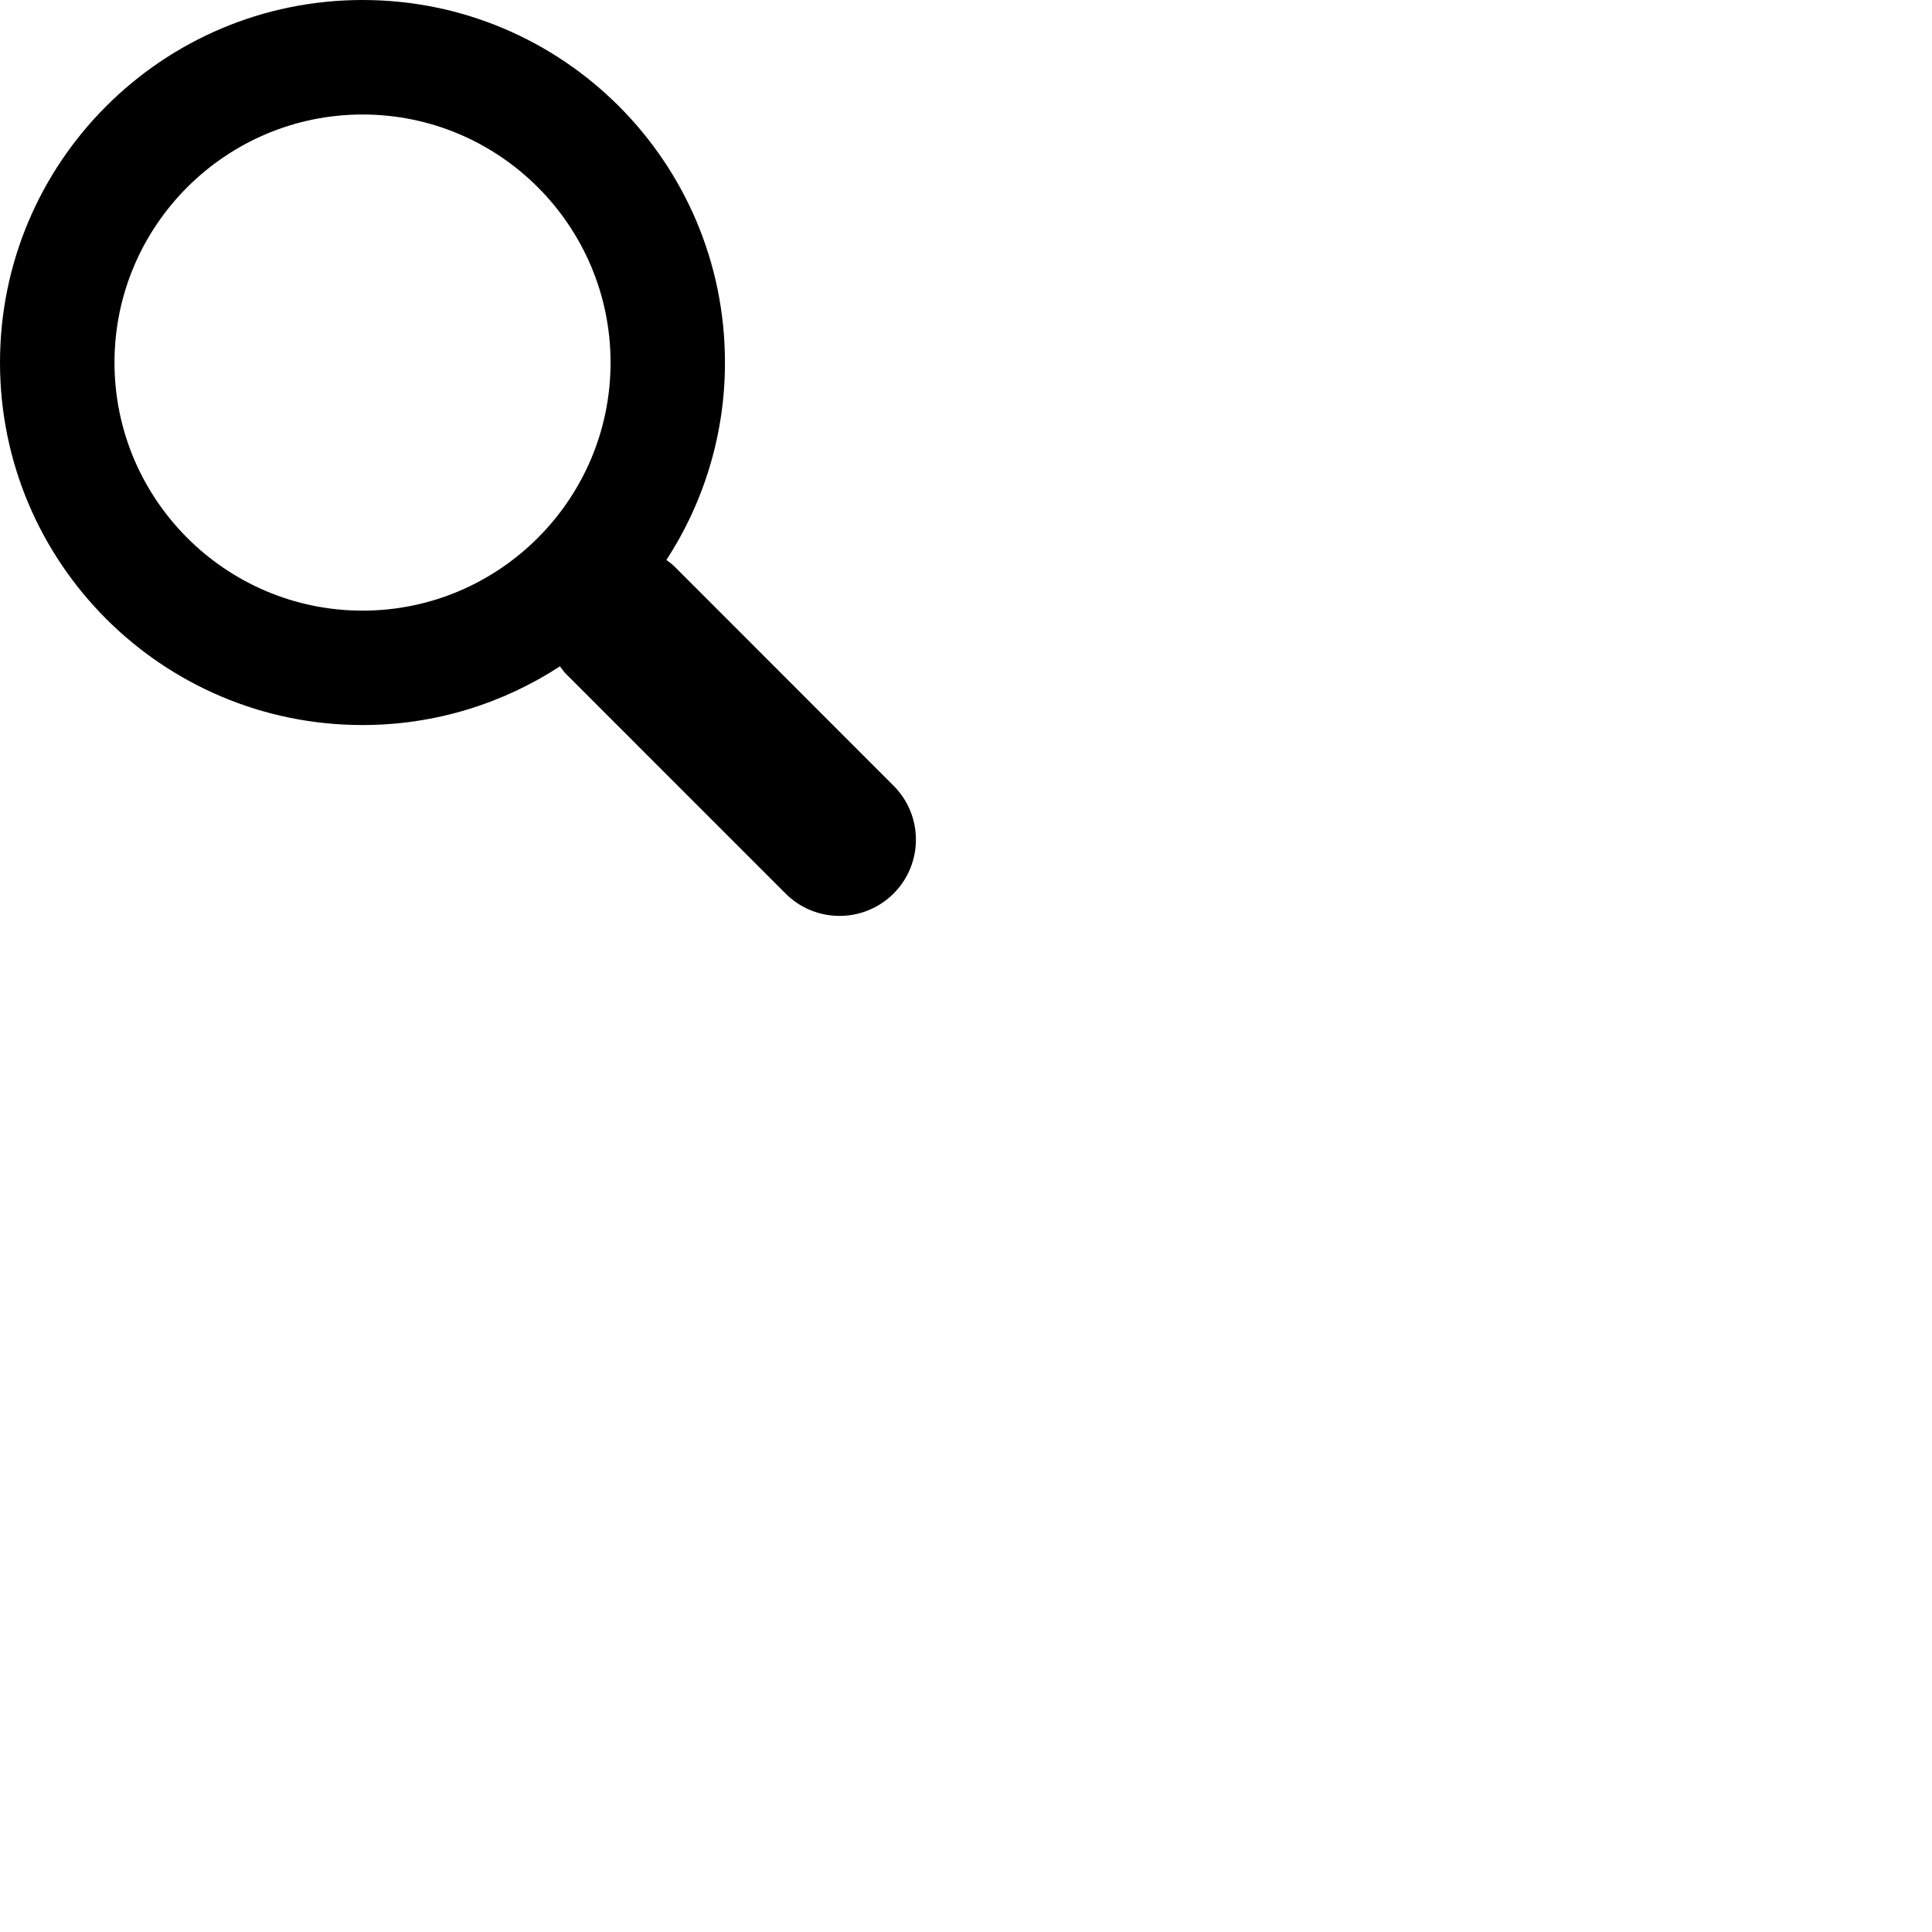
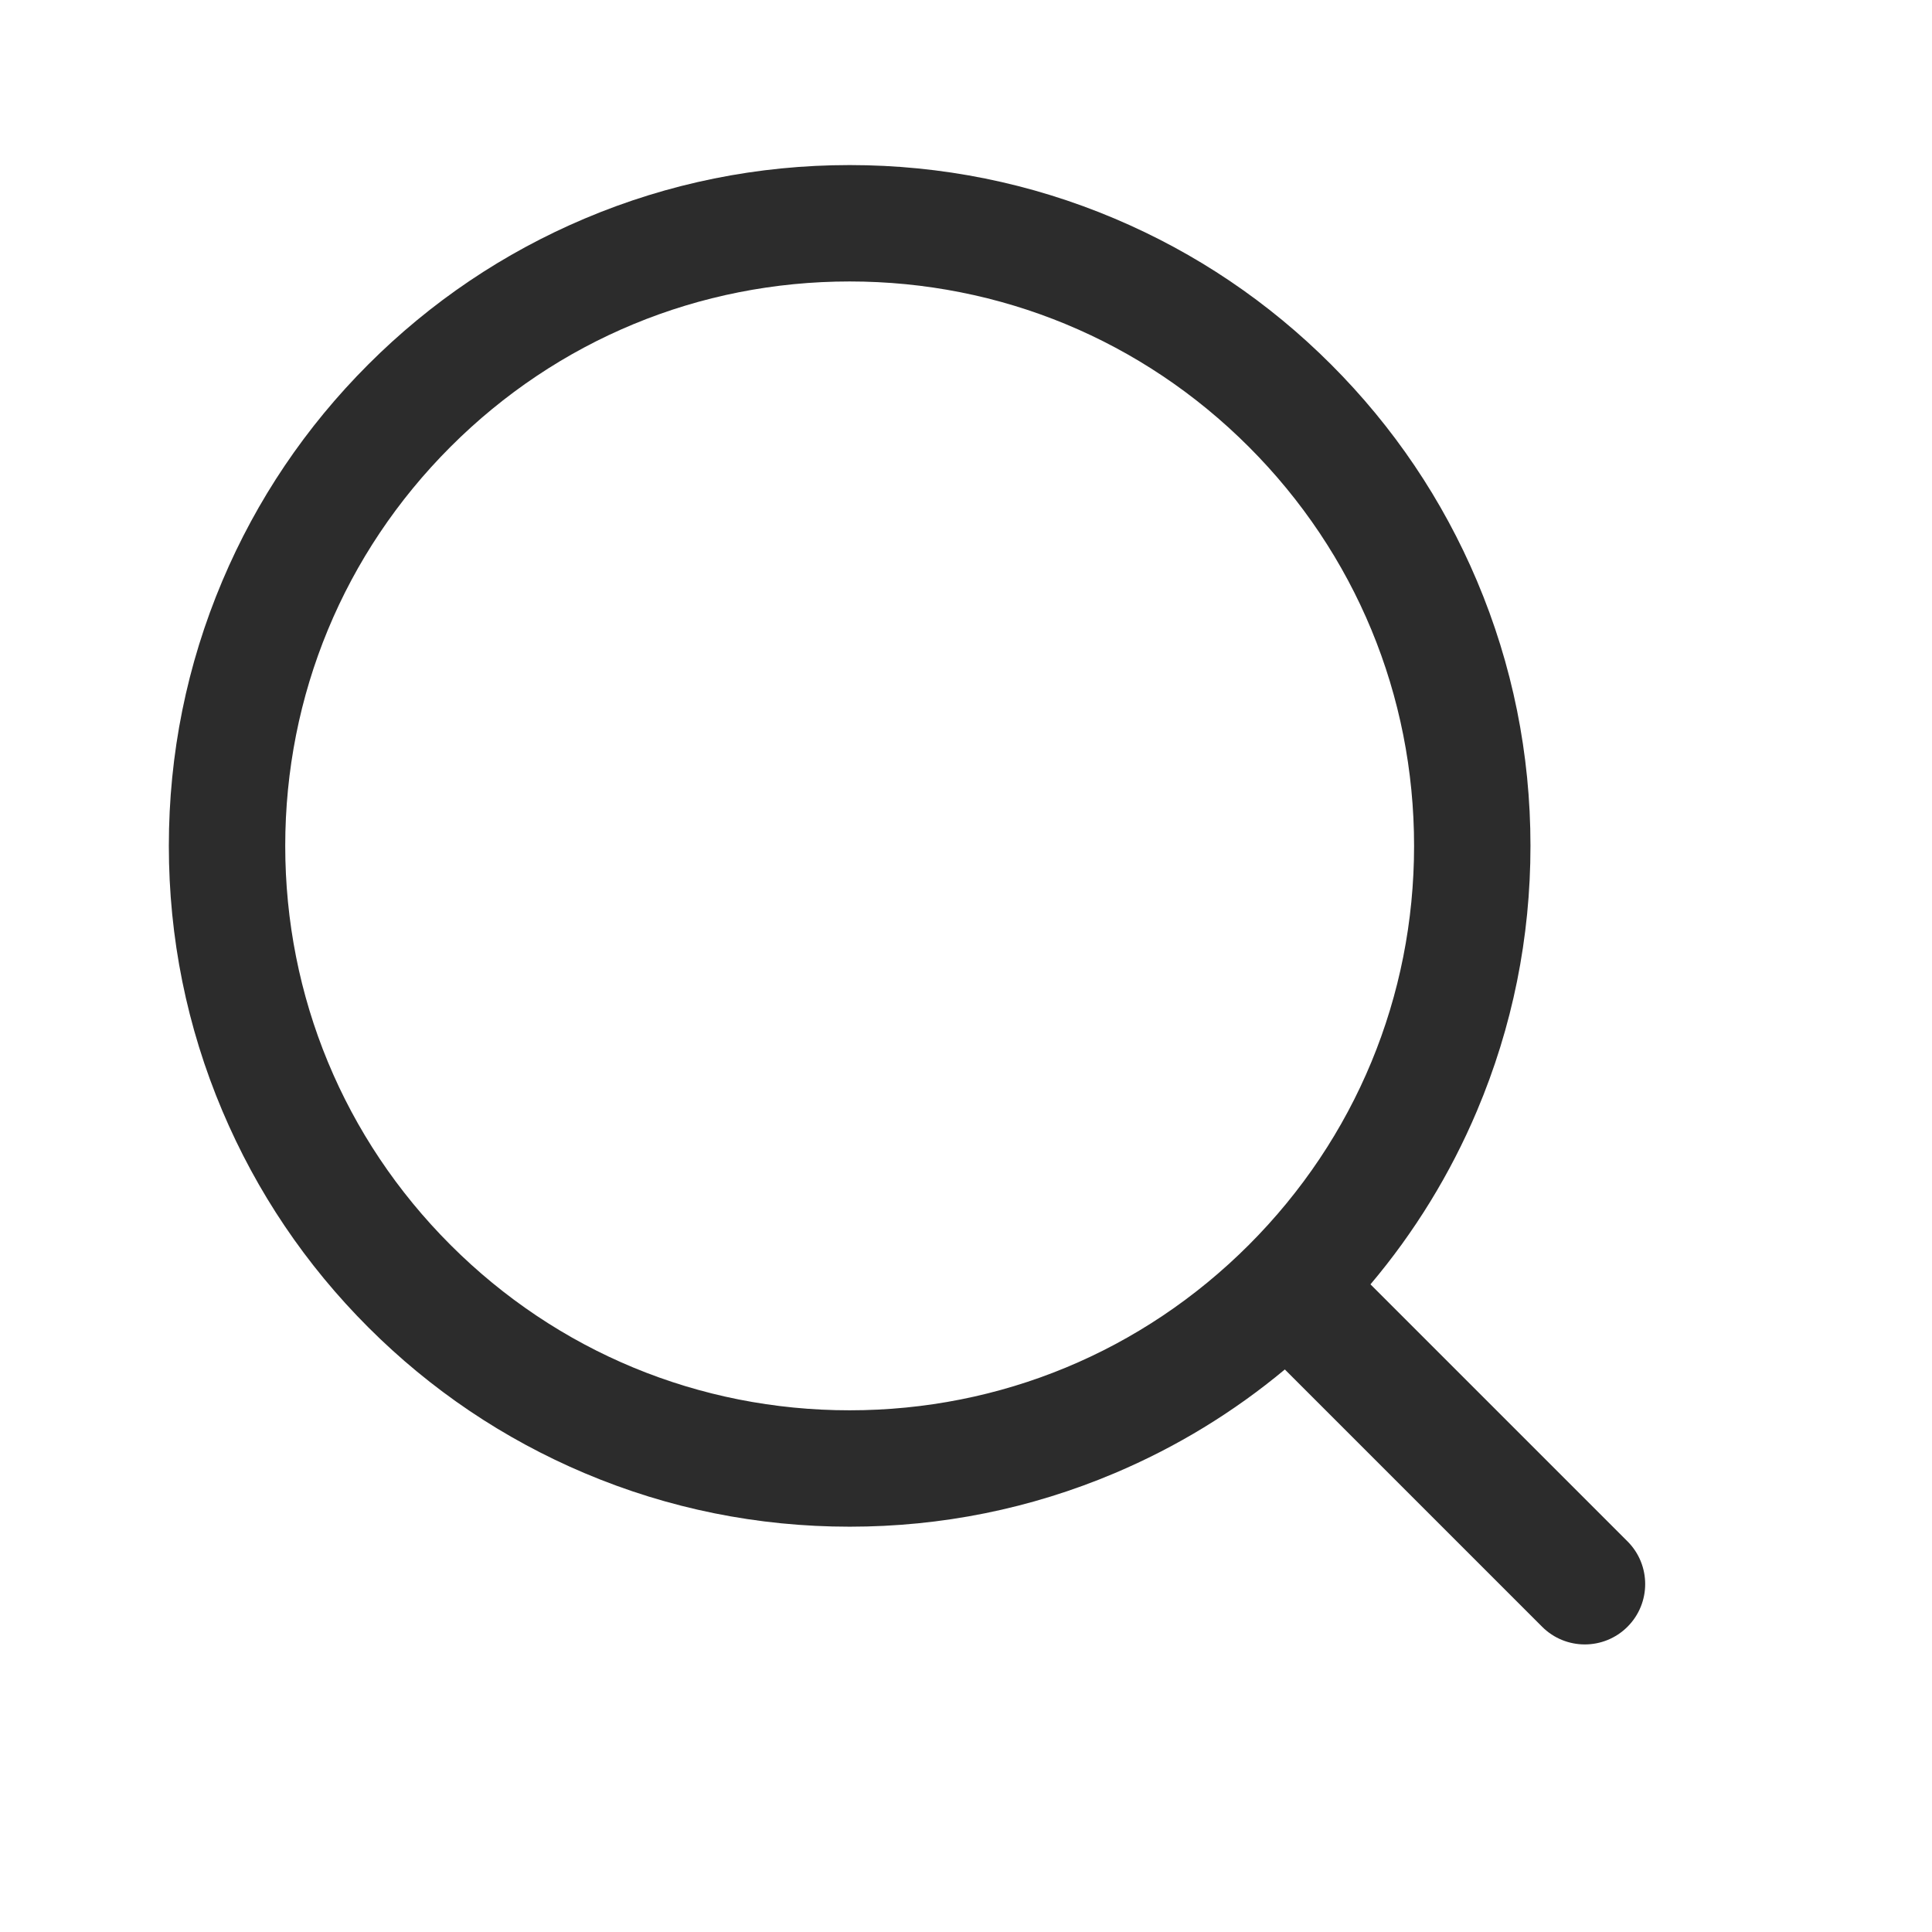
- <svg xmlns="http://www.w3.org/2000/svg" width="270" height="270">
-   <path d="M124.884 109.812L94.256 79.166c-.357-.357-.757-.629-1.129-.914a50.366 50.366 0 0 0 8.186-27.59C101.327 22.689 78.656 0 50.67 0 22.685 0 0 22.688 0 50.663c0 27.989 22.685 50.663 50.656 50.663 10.186 0 19.643-3.03 27.6-8.201.286.385.557.771.9 1.114l30.628 30.632a10.633 10.633 0 0 0 7.543 3.129c2.728 0 5.457-1.043 7.543-3.115 4.171-4.157 4.171-10.915.014-15.073M50.671 85.338C31.557 85.338 16 69.78 16 50.663c0-19.102 15.557-34.661 34.67-34.661 19.115 0 34.657 15.559 34.657 34.675 0 19.102-15.557 34.661-34.656 34.661" />
+ <svg xmlns="http://www.w3.org/2000/svg" t="1672709516161" class="icon" viewBox="0 0 1024 1024" version="1.1" p-id="2677" width="27" height="27">
+   <path d="M862.609 816.955L726.44 680.785l-0.059-0.056a358.907 358.907 0 0 0 56.43-91.927c18.824-44.507 28.369-91.767 28.369-140.467 0-48.701-9.545-95.96-28.369-140.467-18.176-42.973-44.19-81.56-77.319-114.689-33.13-33.129-71.717-59.144-114.69-77.32-44.507-18.825-91.767-28.37-140.467-28.37-48.701 0-95.96 9.545-140.467 28.37-42.973 18.176-81.56 44.19-114.689 77.32-33.13 33.129-59.144 71.717-77.32 114.689-18.825 44.507-28.37 91.767-28.37 140.467 0 48.7 9.545 95.96 28.37 140.467 18.176 42.974 44.19 81.561 77.32 114.69 33.129 33.129 71.717 59.144 114.689 77.319 44.507 18.824 91.767 28.369 140.467 28.369 48.7 0 95.96-9.545 140.467-28.369 32.78-13.864 62.997-32.303 90.197-54.968 0.063 0.064 0.122 0.132 0.186 0.195l136.169 136.17c6.25 6.25 14.438 9.373 22.628 9.373 8.188 0 16.38-3.125 22.627-9.372 12.496-12.496 12.496-32.758 0-45.254z m-412.274-69.466c-79.907 0-155.031-31.118-211.534-87.62-56.503-56.503-87.62-131.627-87.62-211.534s31.117-155.031 87.62-211.534c56.502-56.503 131.626-87.62 211.534-87.62s155.031 31.117 211.534 87.62c56.502 56.502 87.62 131.626 87.62 211.534s-31.118 155.031-87.62 211.534c-56.503 56.502-131.627 87.62-211.534 87.62z" fill="#2c2c2c" p-id="2678" />
</svg>
